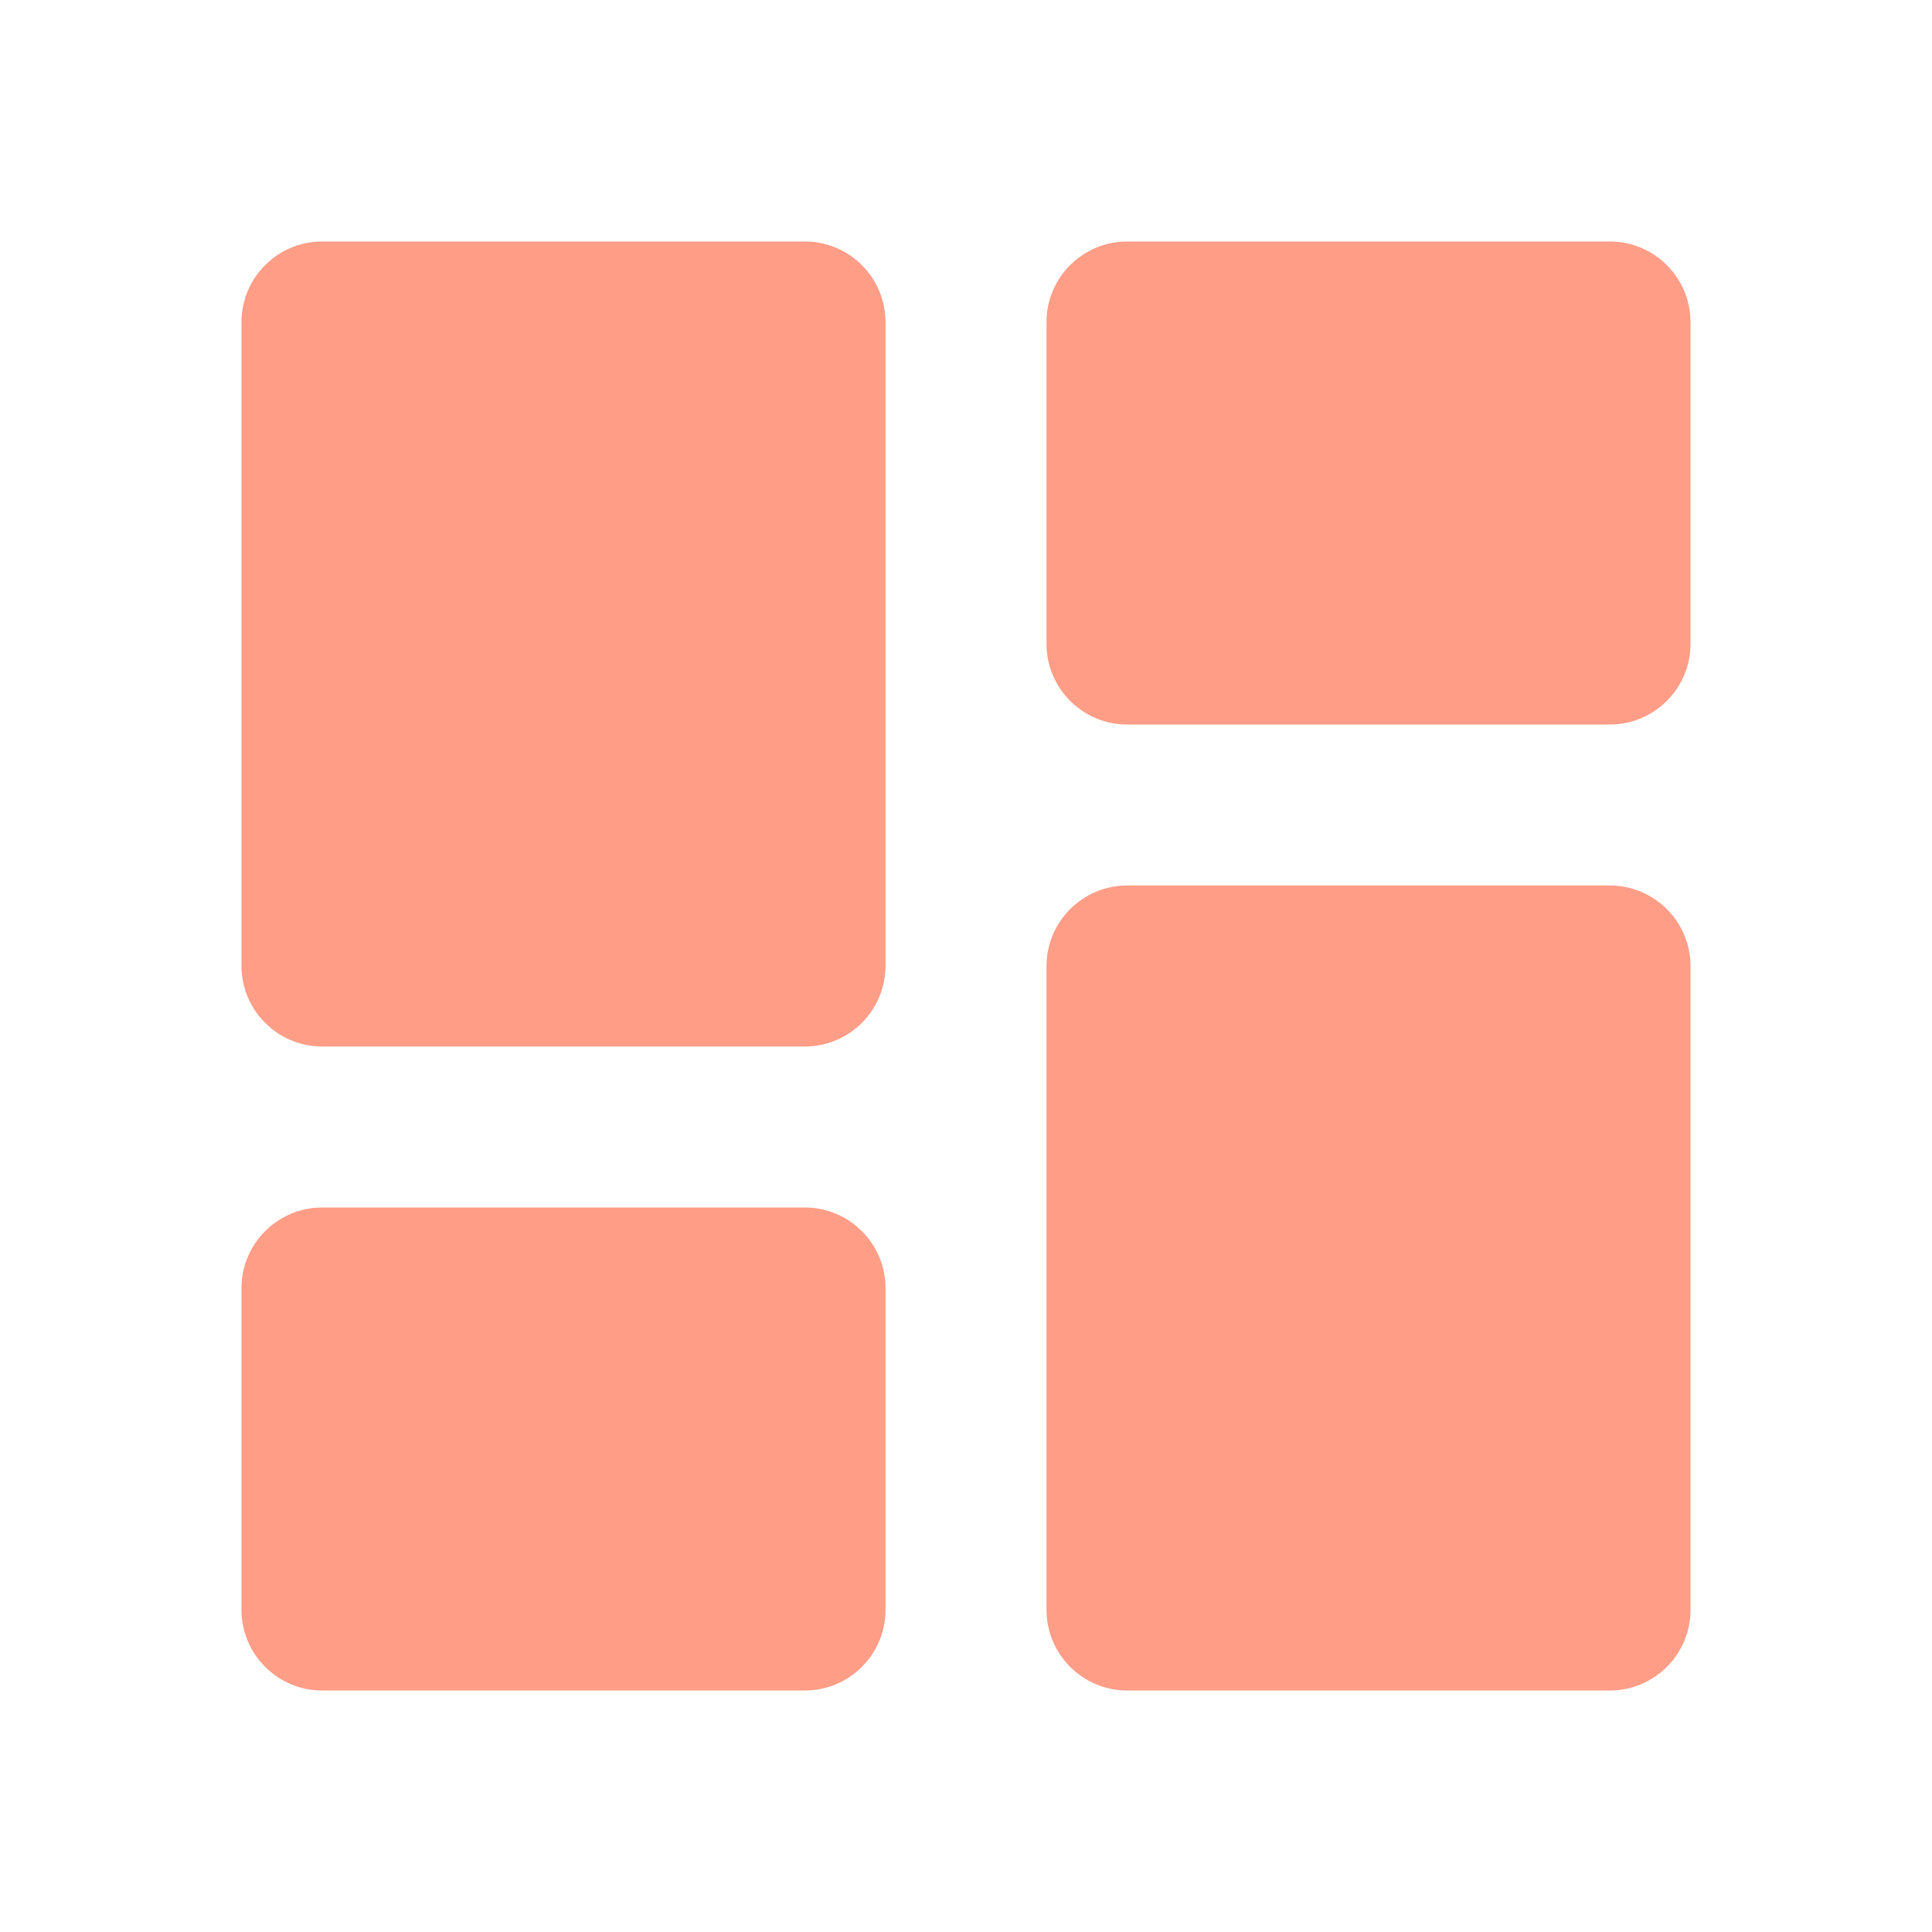
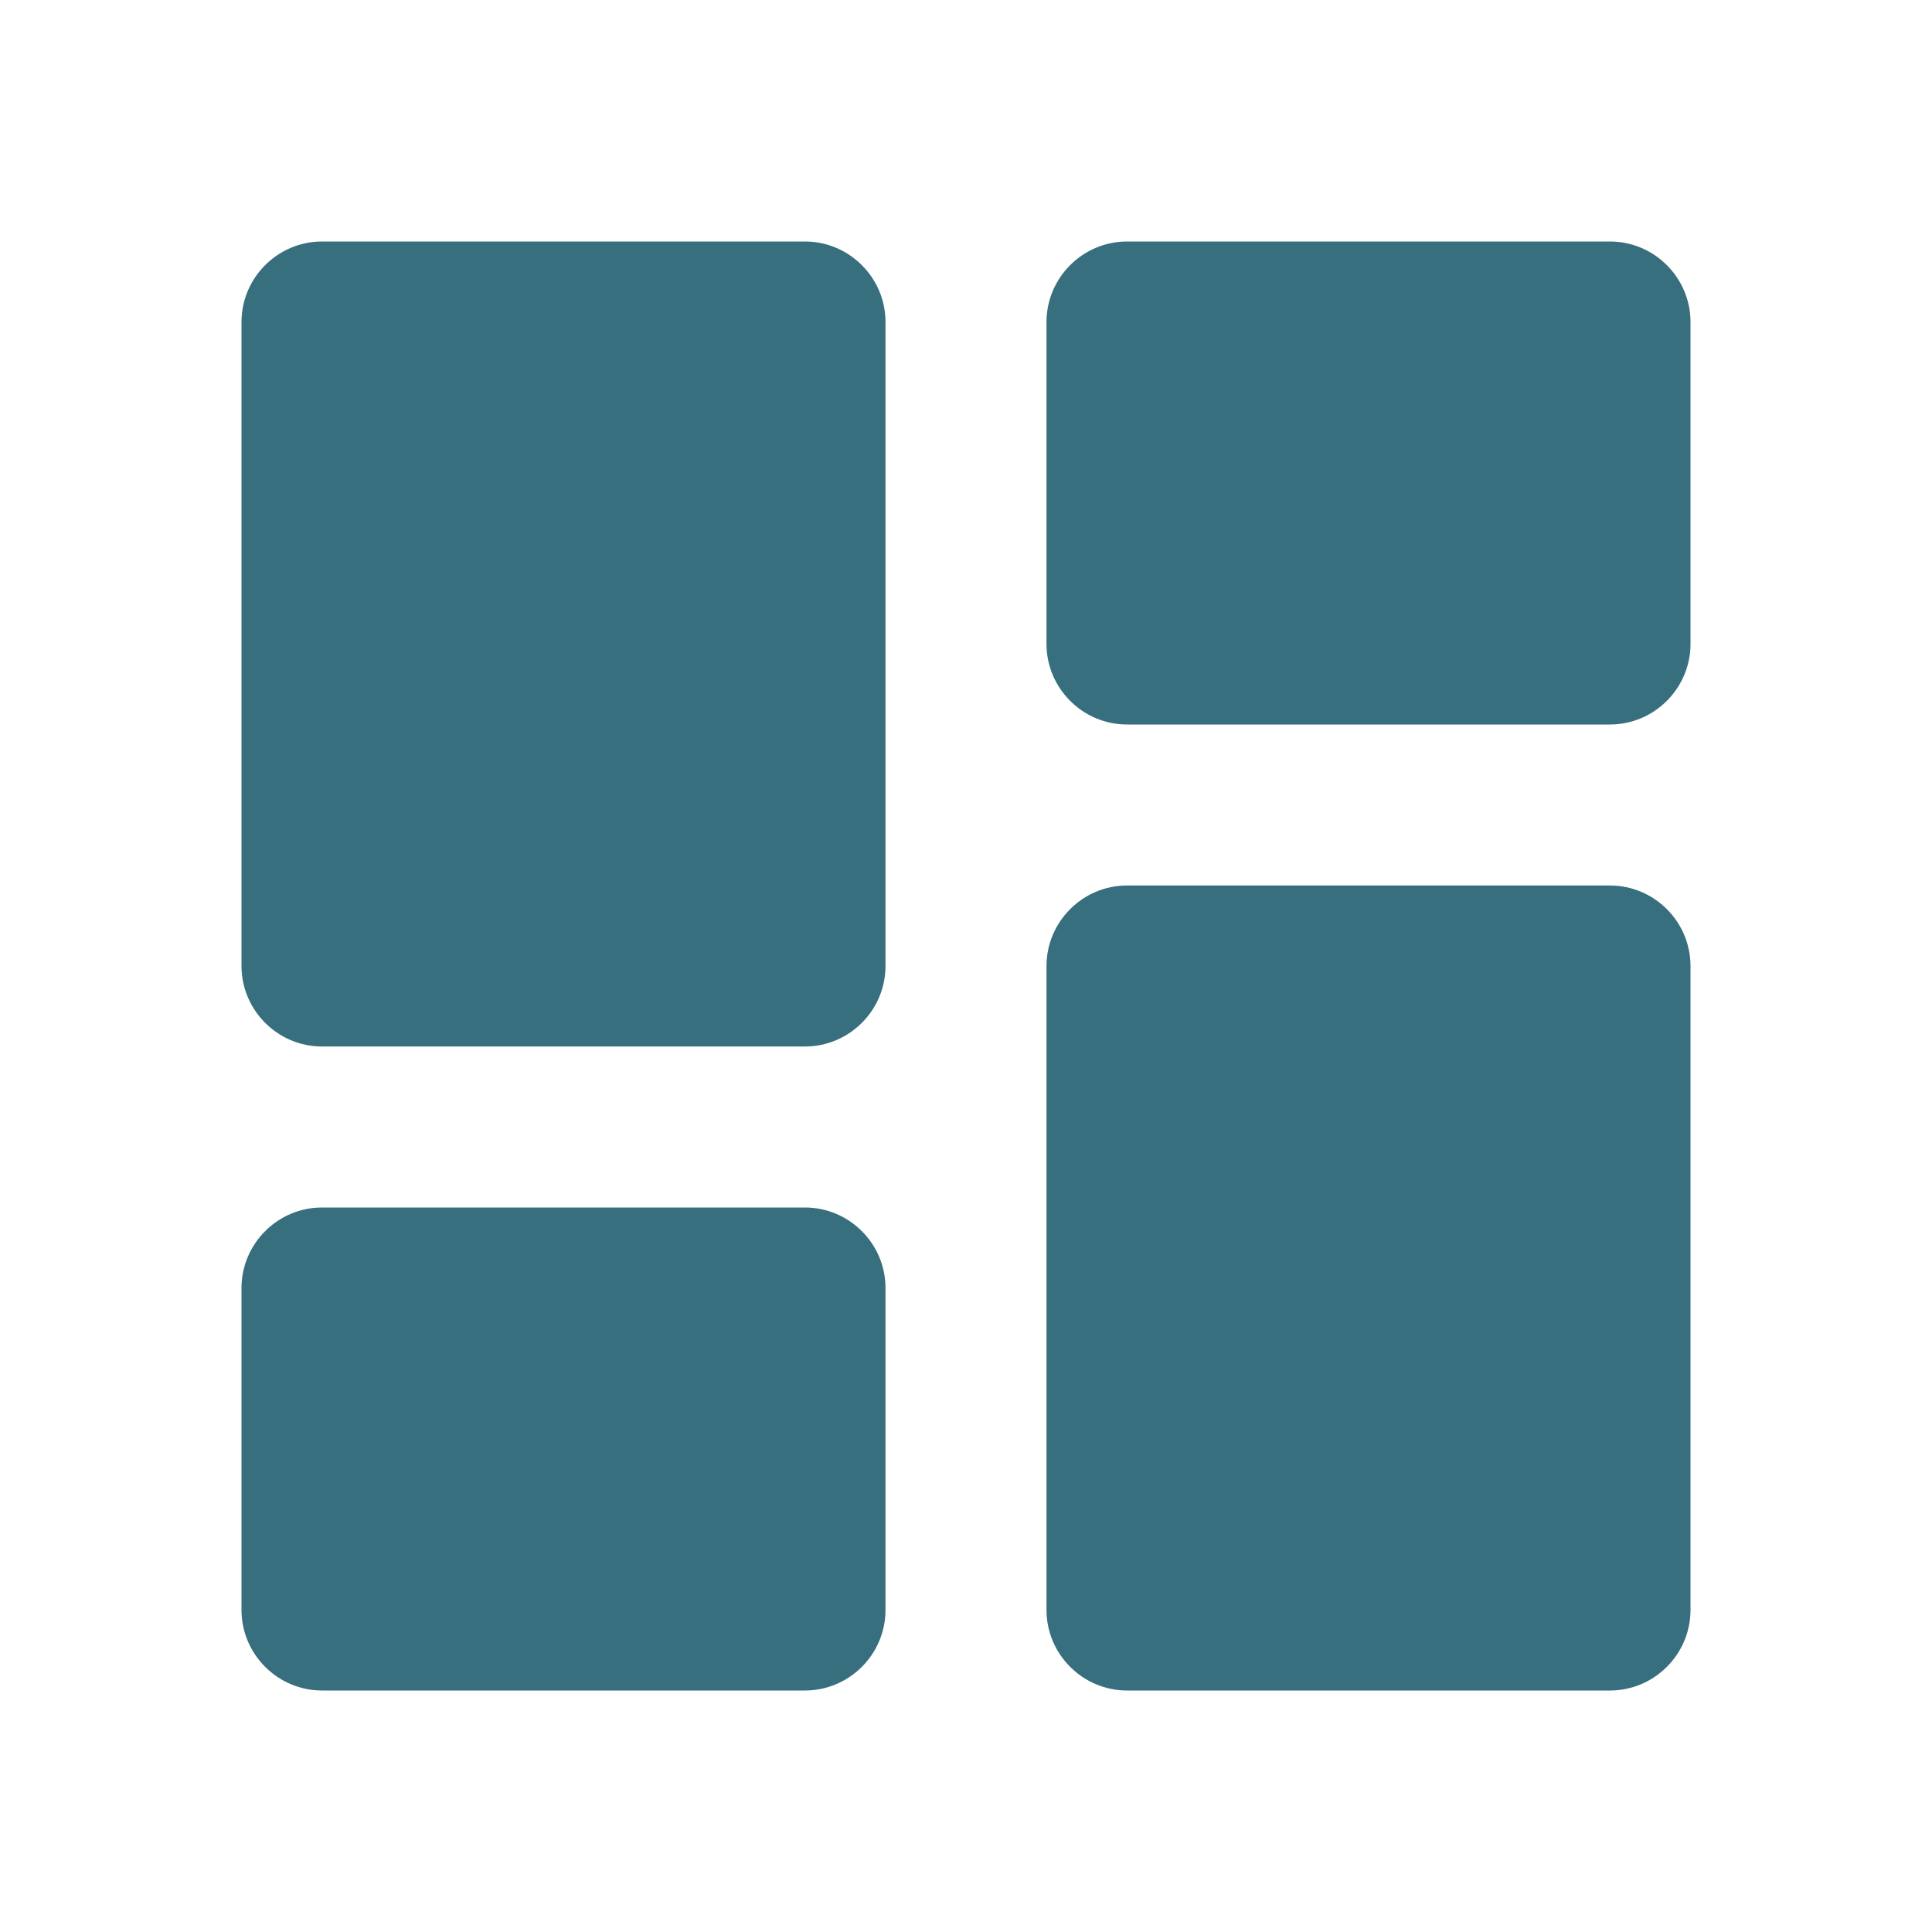
<svg xmlns="http://www.w3.org/2000/svg" width="1em" height="1em" viewBox="0 0 24 24">
-   <path fill="#FF9D86" d="M4 13h6c.55 0 1-.45 1-1V4c0-.55-.45-1-1-1H4c-.55 0-1 .45-1 1v8c0 .55.45 1 1 1m0 8h6c.55 0 1-.45 1-1v-4c0-.55-.45-1-1-1H4c-.55 0-1 .45-1 1v4c0 .55.45 1 1 1m10 0h6c.55 0 1-.45 1-1v-8c0-.55-.45-1-1-1h-6c-.55 0-1 .45-1 1v8c0 .55.45 1 1 1M13 4v4c0 .55.45 1 1 1h6c.55 0 1-.45 1-1V4c0-.55-.45-1-1-1h-6c-.55 0-1 .45-1 1" />
+   <path fill="#376F7E" d="M4 13h6c.55 0 1-.45 1-1V4c0-.55-.45-1-1-1H4c-.55 0-1 .45-1 1v8c0 .55.45 1 1 1m0 8h6c.55 0 1-.45 1-1v-4c0-.55-.45-1-1-1H4c-.55 0-1 .45-1 1v4c0 .55.45 1 1 1m10 0h6c.55 0 1-.45 1-1v-8c0-.55-.45-1-1-1h-6c-.55 0-1 .45-1 1v8c0 .55.45 1 1 1M13 4v4c0 .55.45 1 1 1h6c.55 0 1-.45 1-1V4c0-.55-.45-1-1-1h-6c-.55 0-1 .45-1 1" />
</svg>
